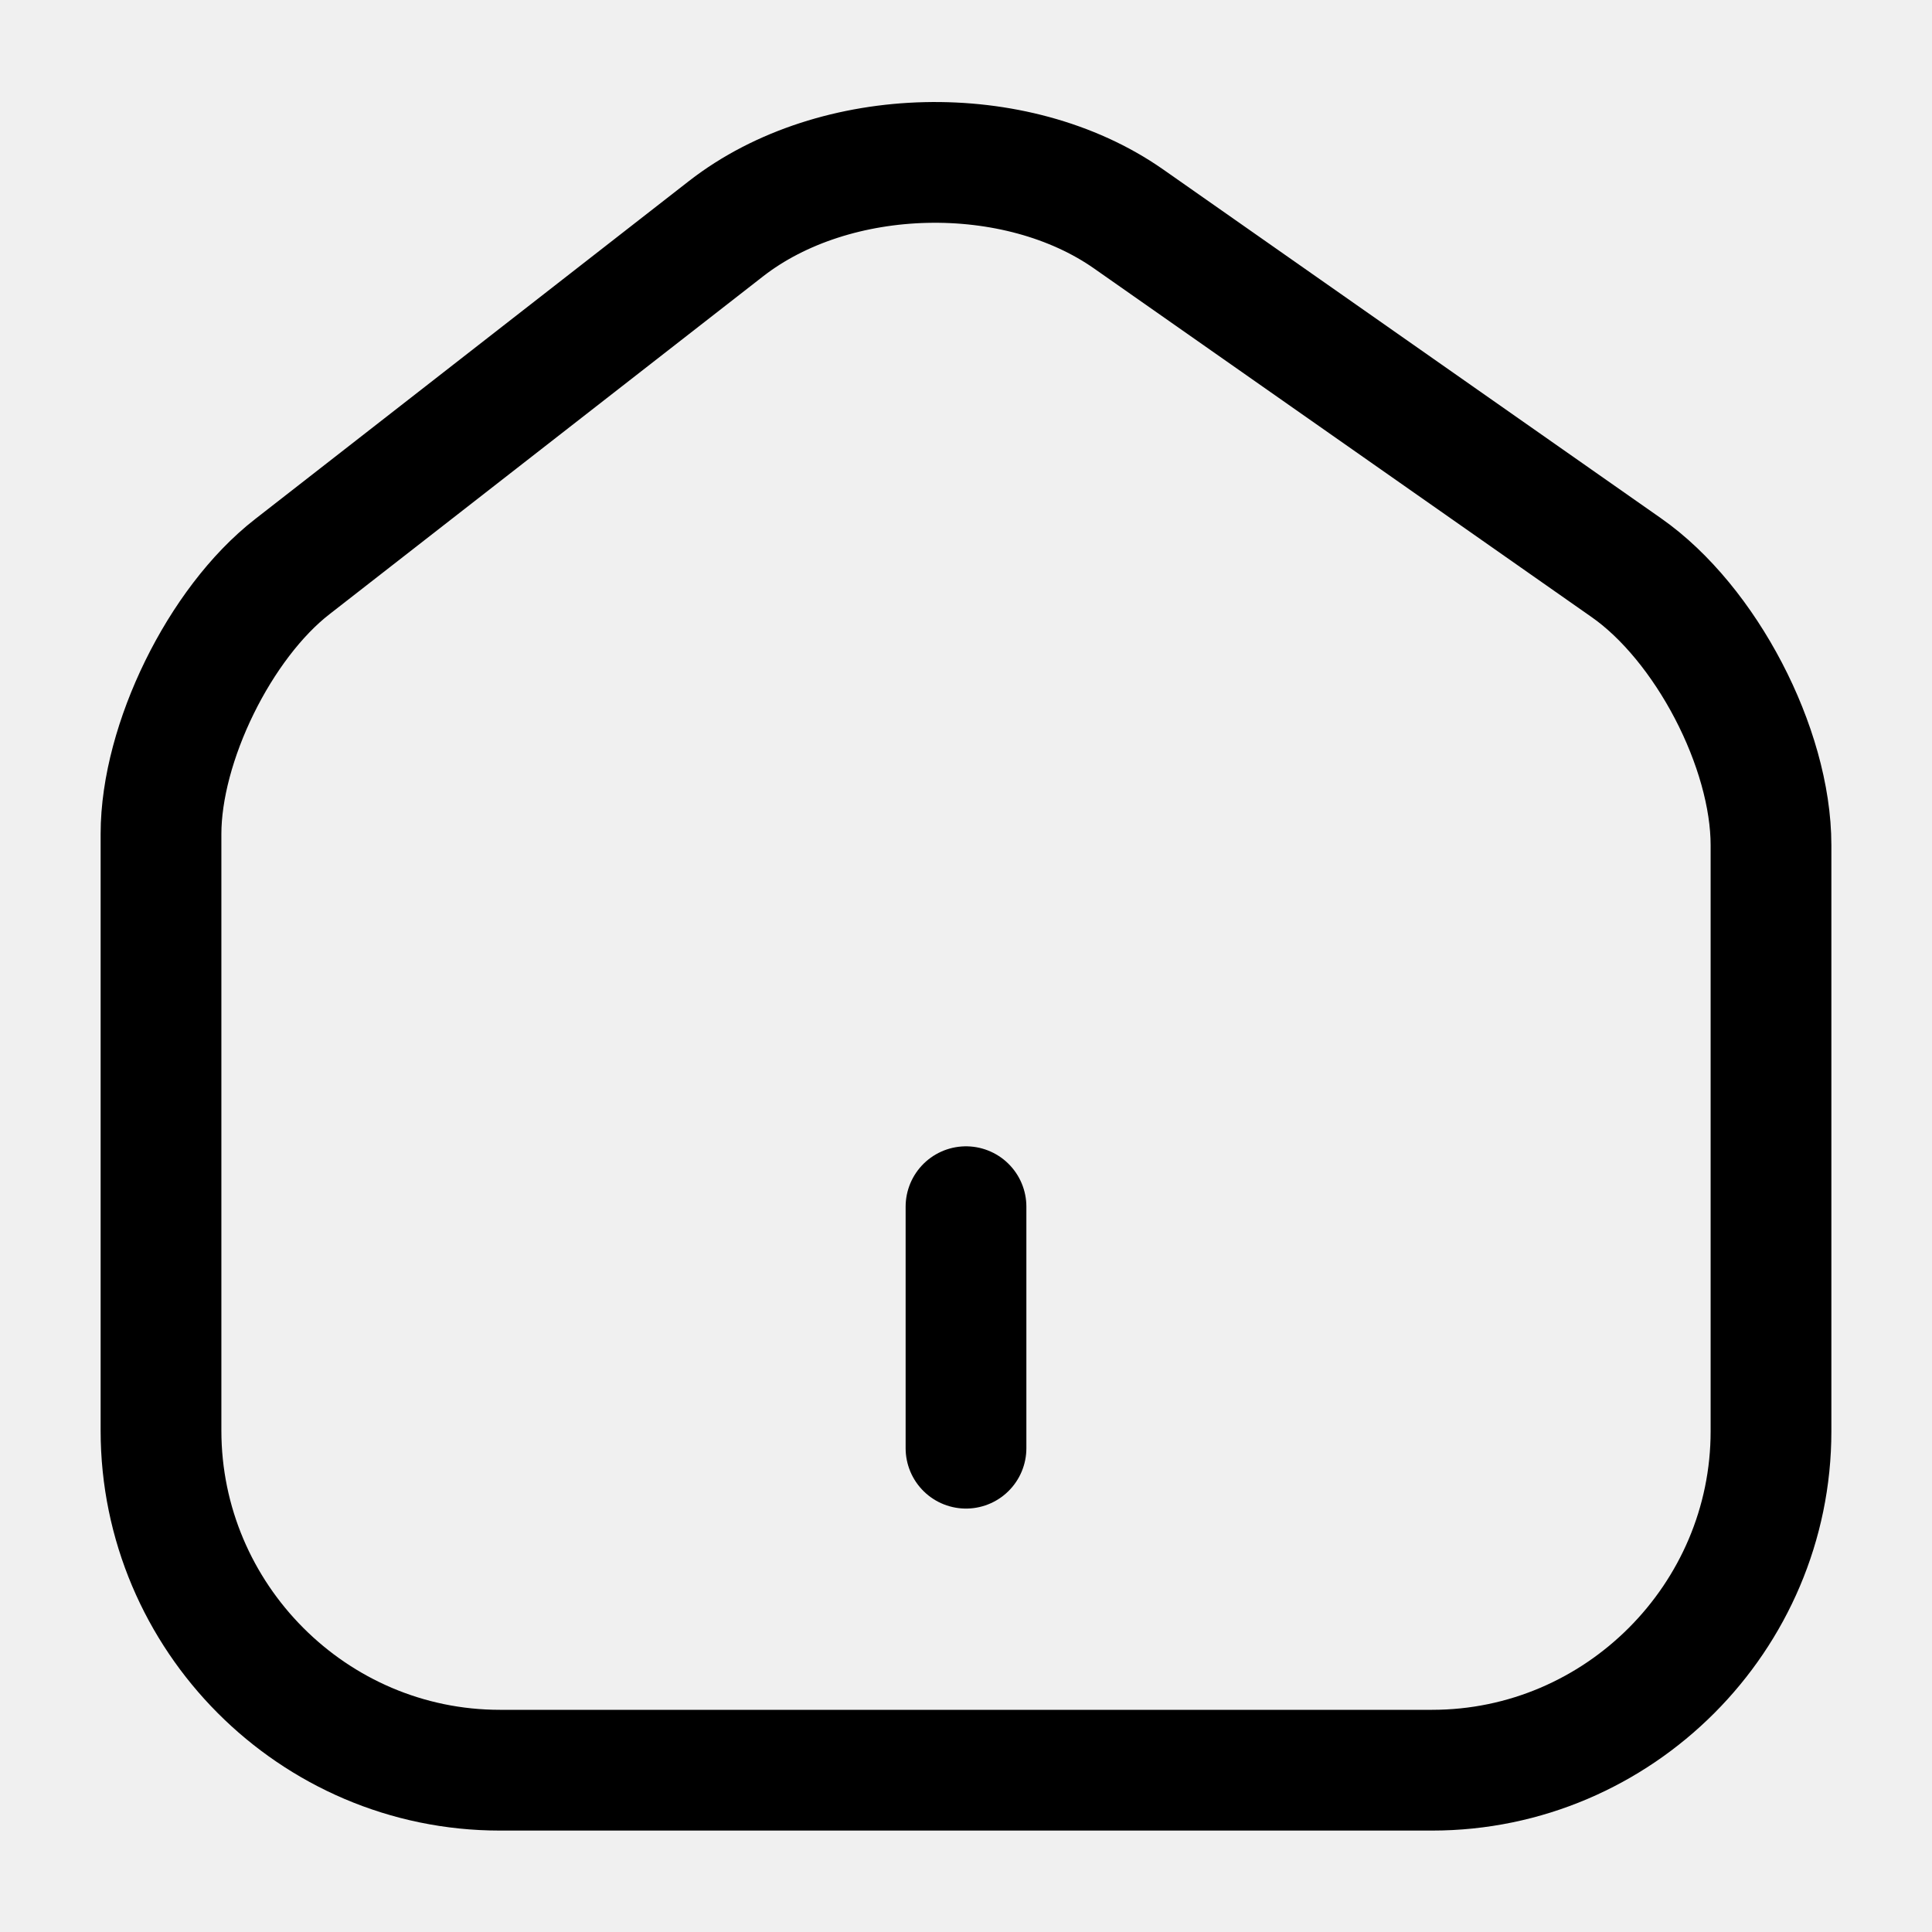
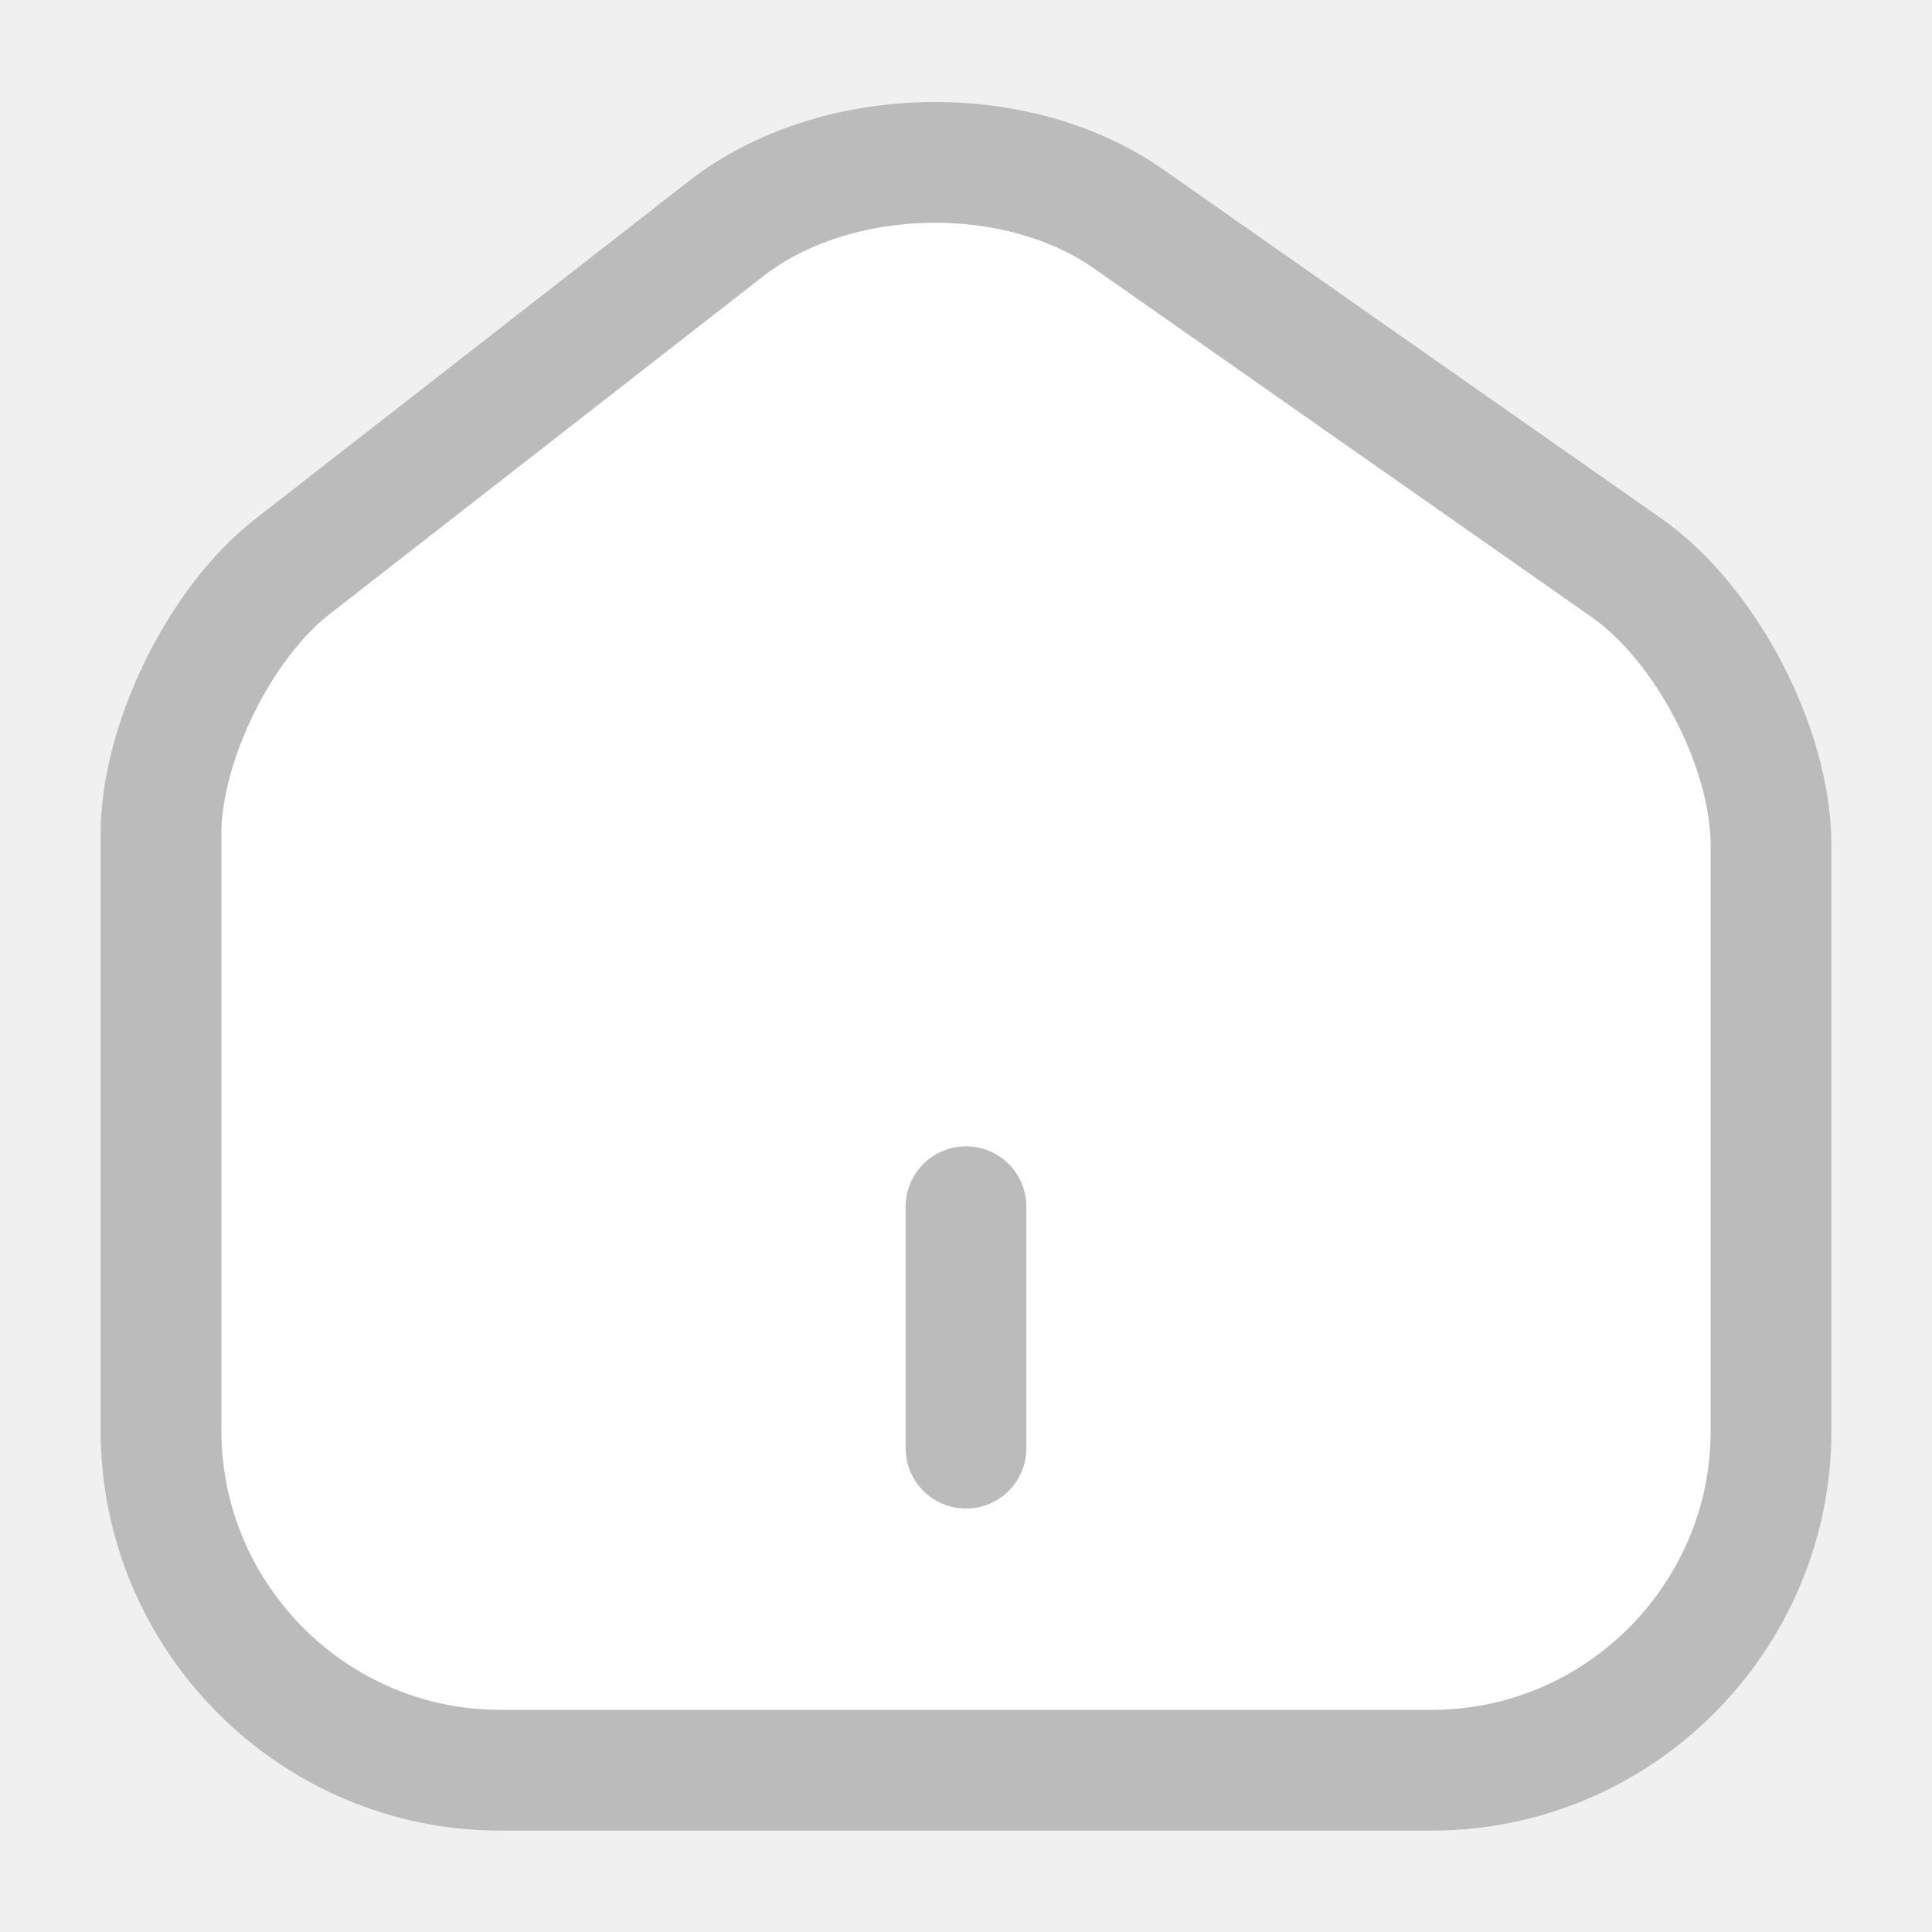
<svg xmlns="http://www.w3.org/2000/svg" width="24" height="24" viewBox="0 0 24 24" fill="none">
-   <path d="M9.02 2.84L3.63 7.04C2.73 7.74 2 9.23 2 10.36V17.77C2 20.09 3.89 21.99 6.21 21.99H17.79C20.11 21.99 22 20.09 22 17.78V10.5C22 9.29 21.19 7.74 20.2 7.05L14.02 2.72C12.62 1.74 10.37 1.79 9.02 2.84Z" stroke="black" stroke-width="1.5" stroke-linecap="round" stroke-linejoin="round" />
-   <path d="M12 17.99V14.99" stroke="black" stroke-width="1.5" stroke-linecap="round" stroke-linejoin="round" />
+   <path d="M9.02 2.84L3.63 7.04C2.73 7.74 2 9.23 2 10.36V17.77C2 20.09 3.89 21.99 6.21 21.99H17.79C20.11 21.99 22 20.09 22 17.78V10.5C22 9.29 21.19 7.74 20.2 7.05L14.02 2.72C12.62 1.74 10.37 1.79 9.02 2.84Z" fill="white" stroke="#BBBBBB" stroke-width="1.5" stroke-linecap="round" stroke-linejoin="round" />
+   <path d="M12 17.99V14.99V17.99Z" fill="white" />
+   <path d="M12 17.99V14.99" stroke="#BBBBBB" stroke-width="1.5" stroke-linecap="round" stroke-linejoin="round" />
</svg>
